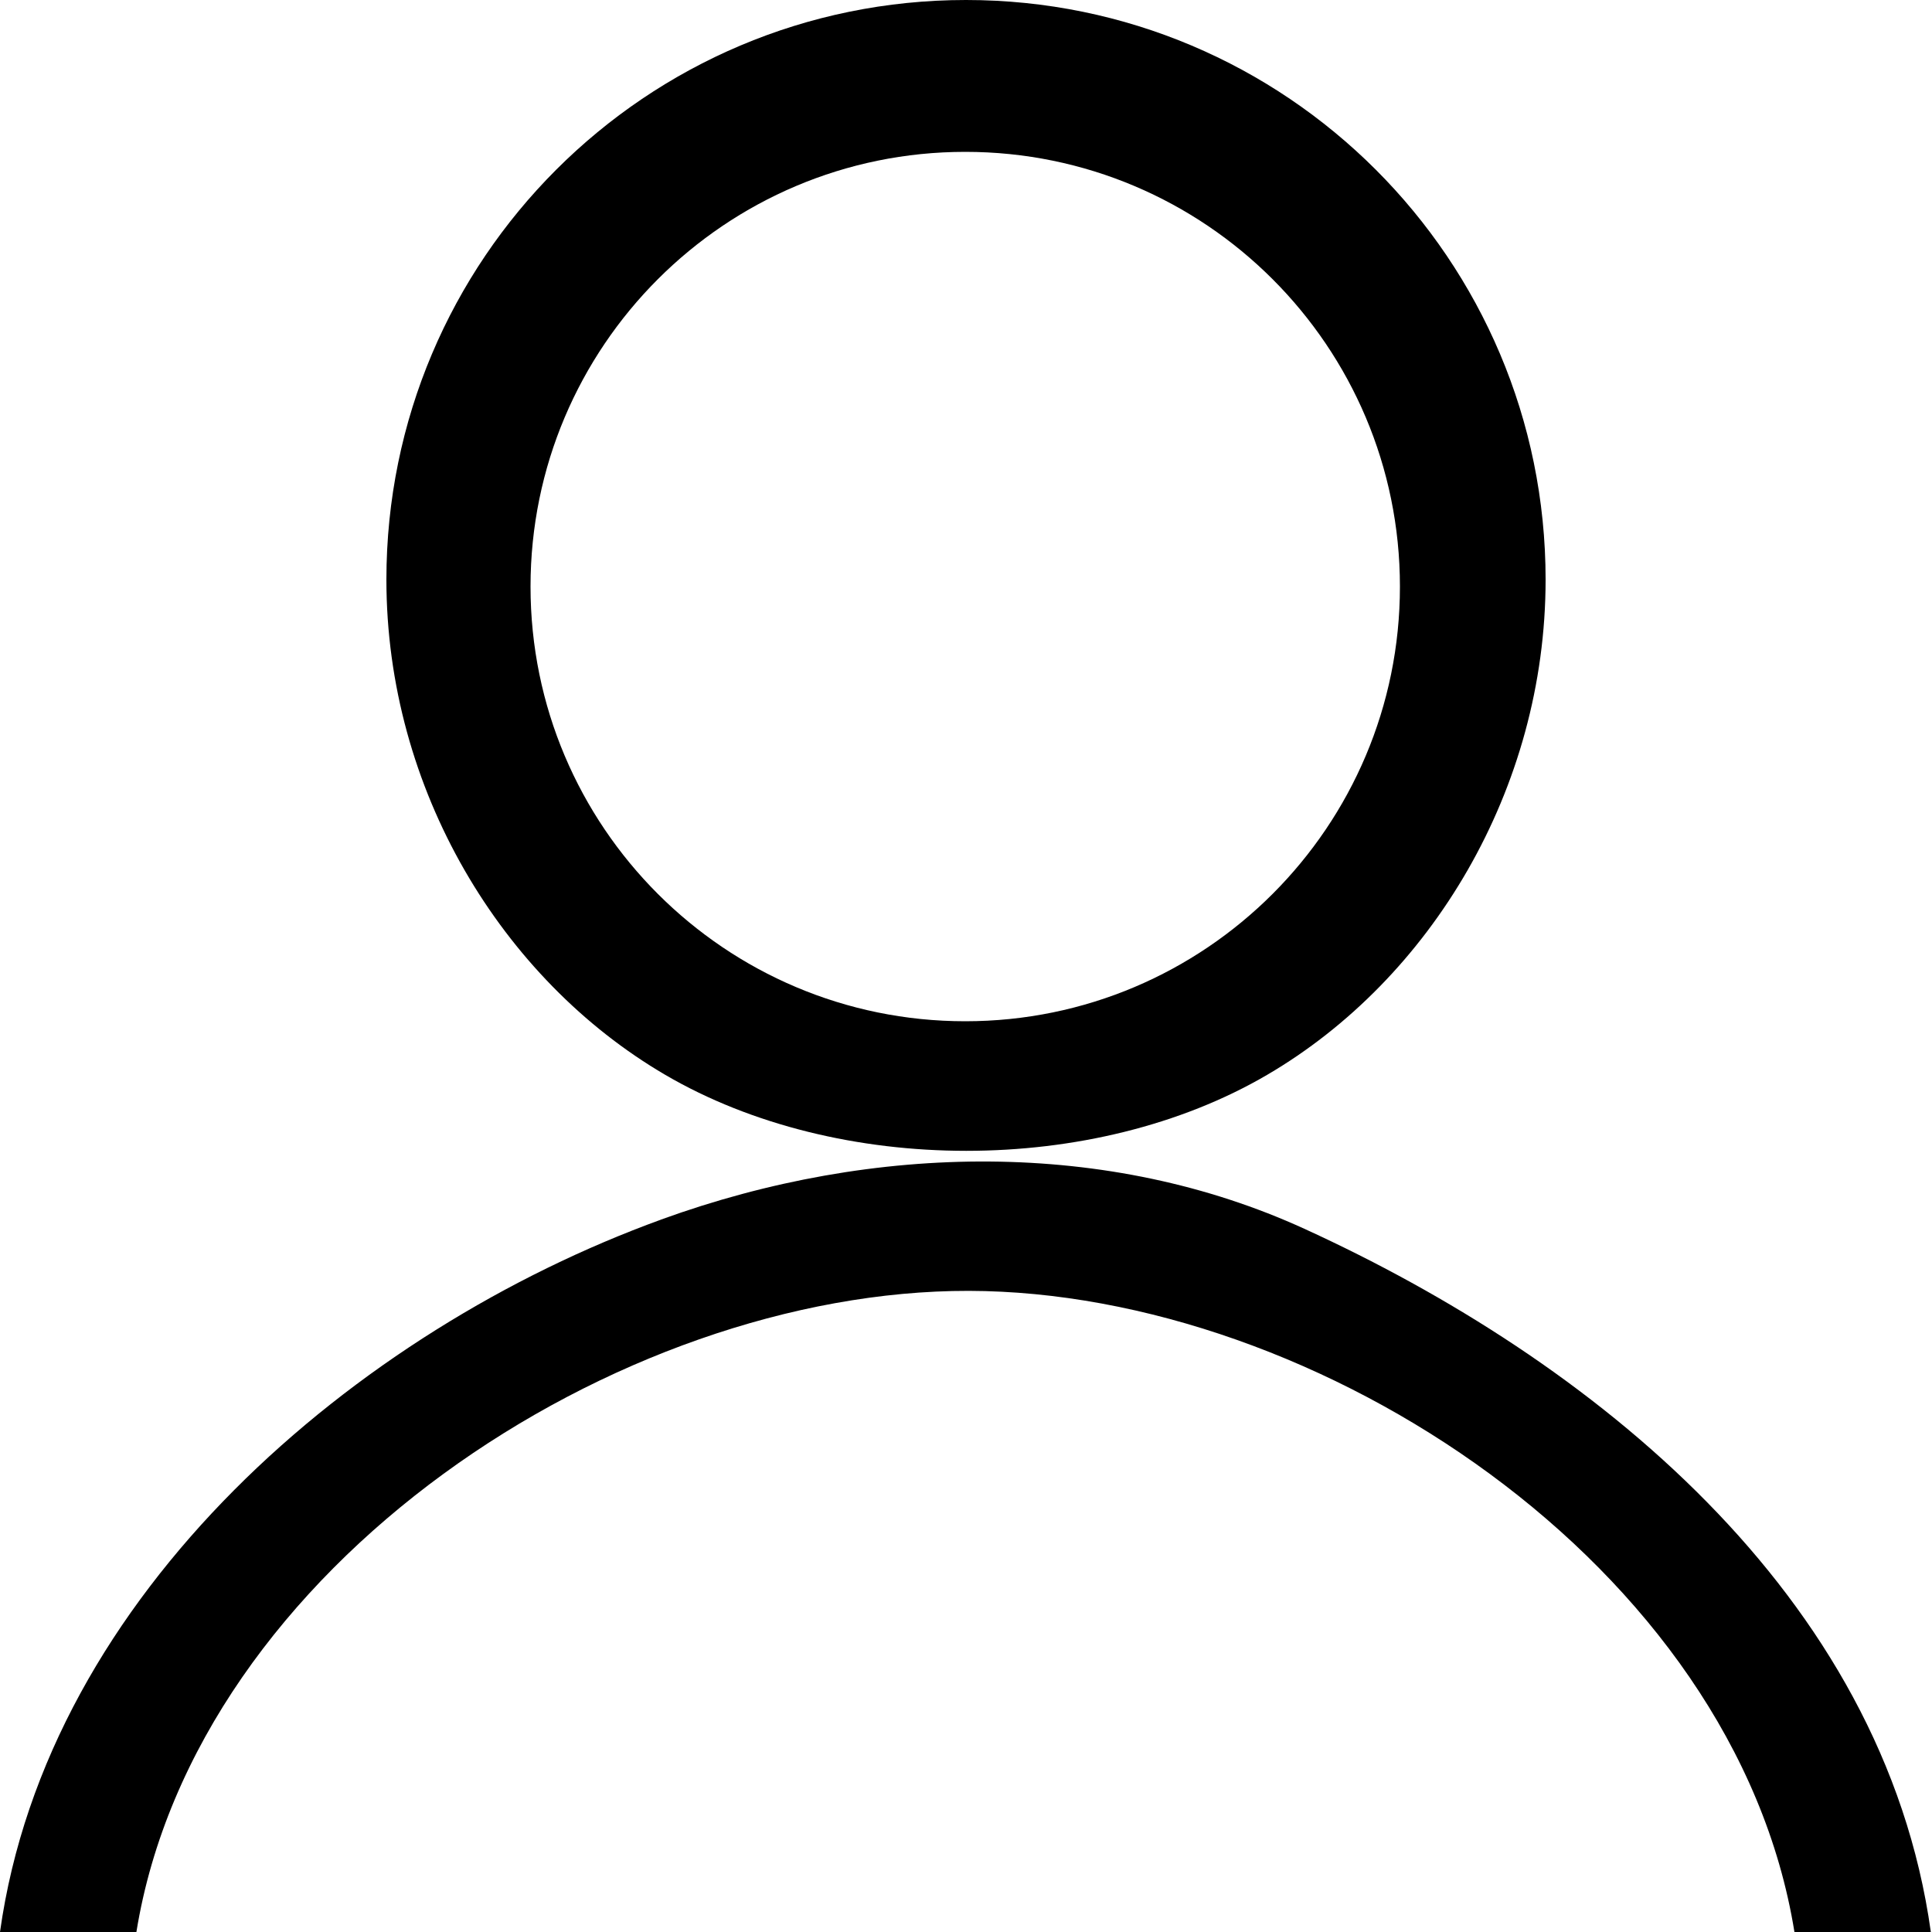
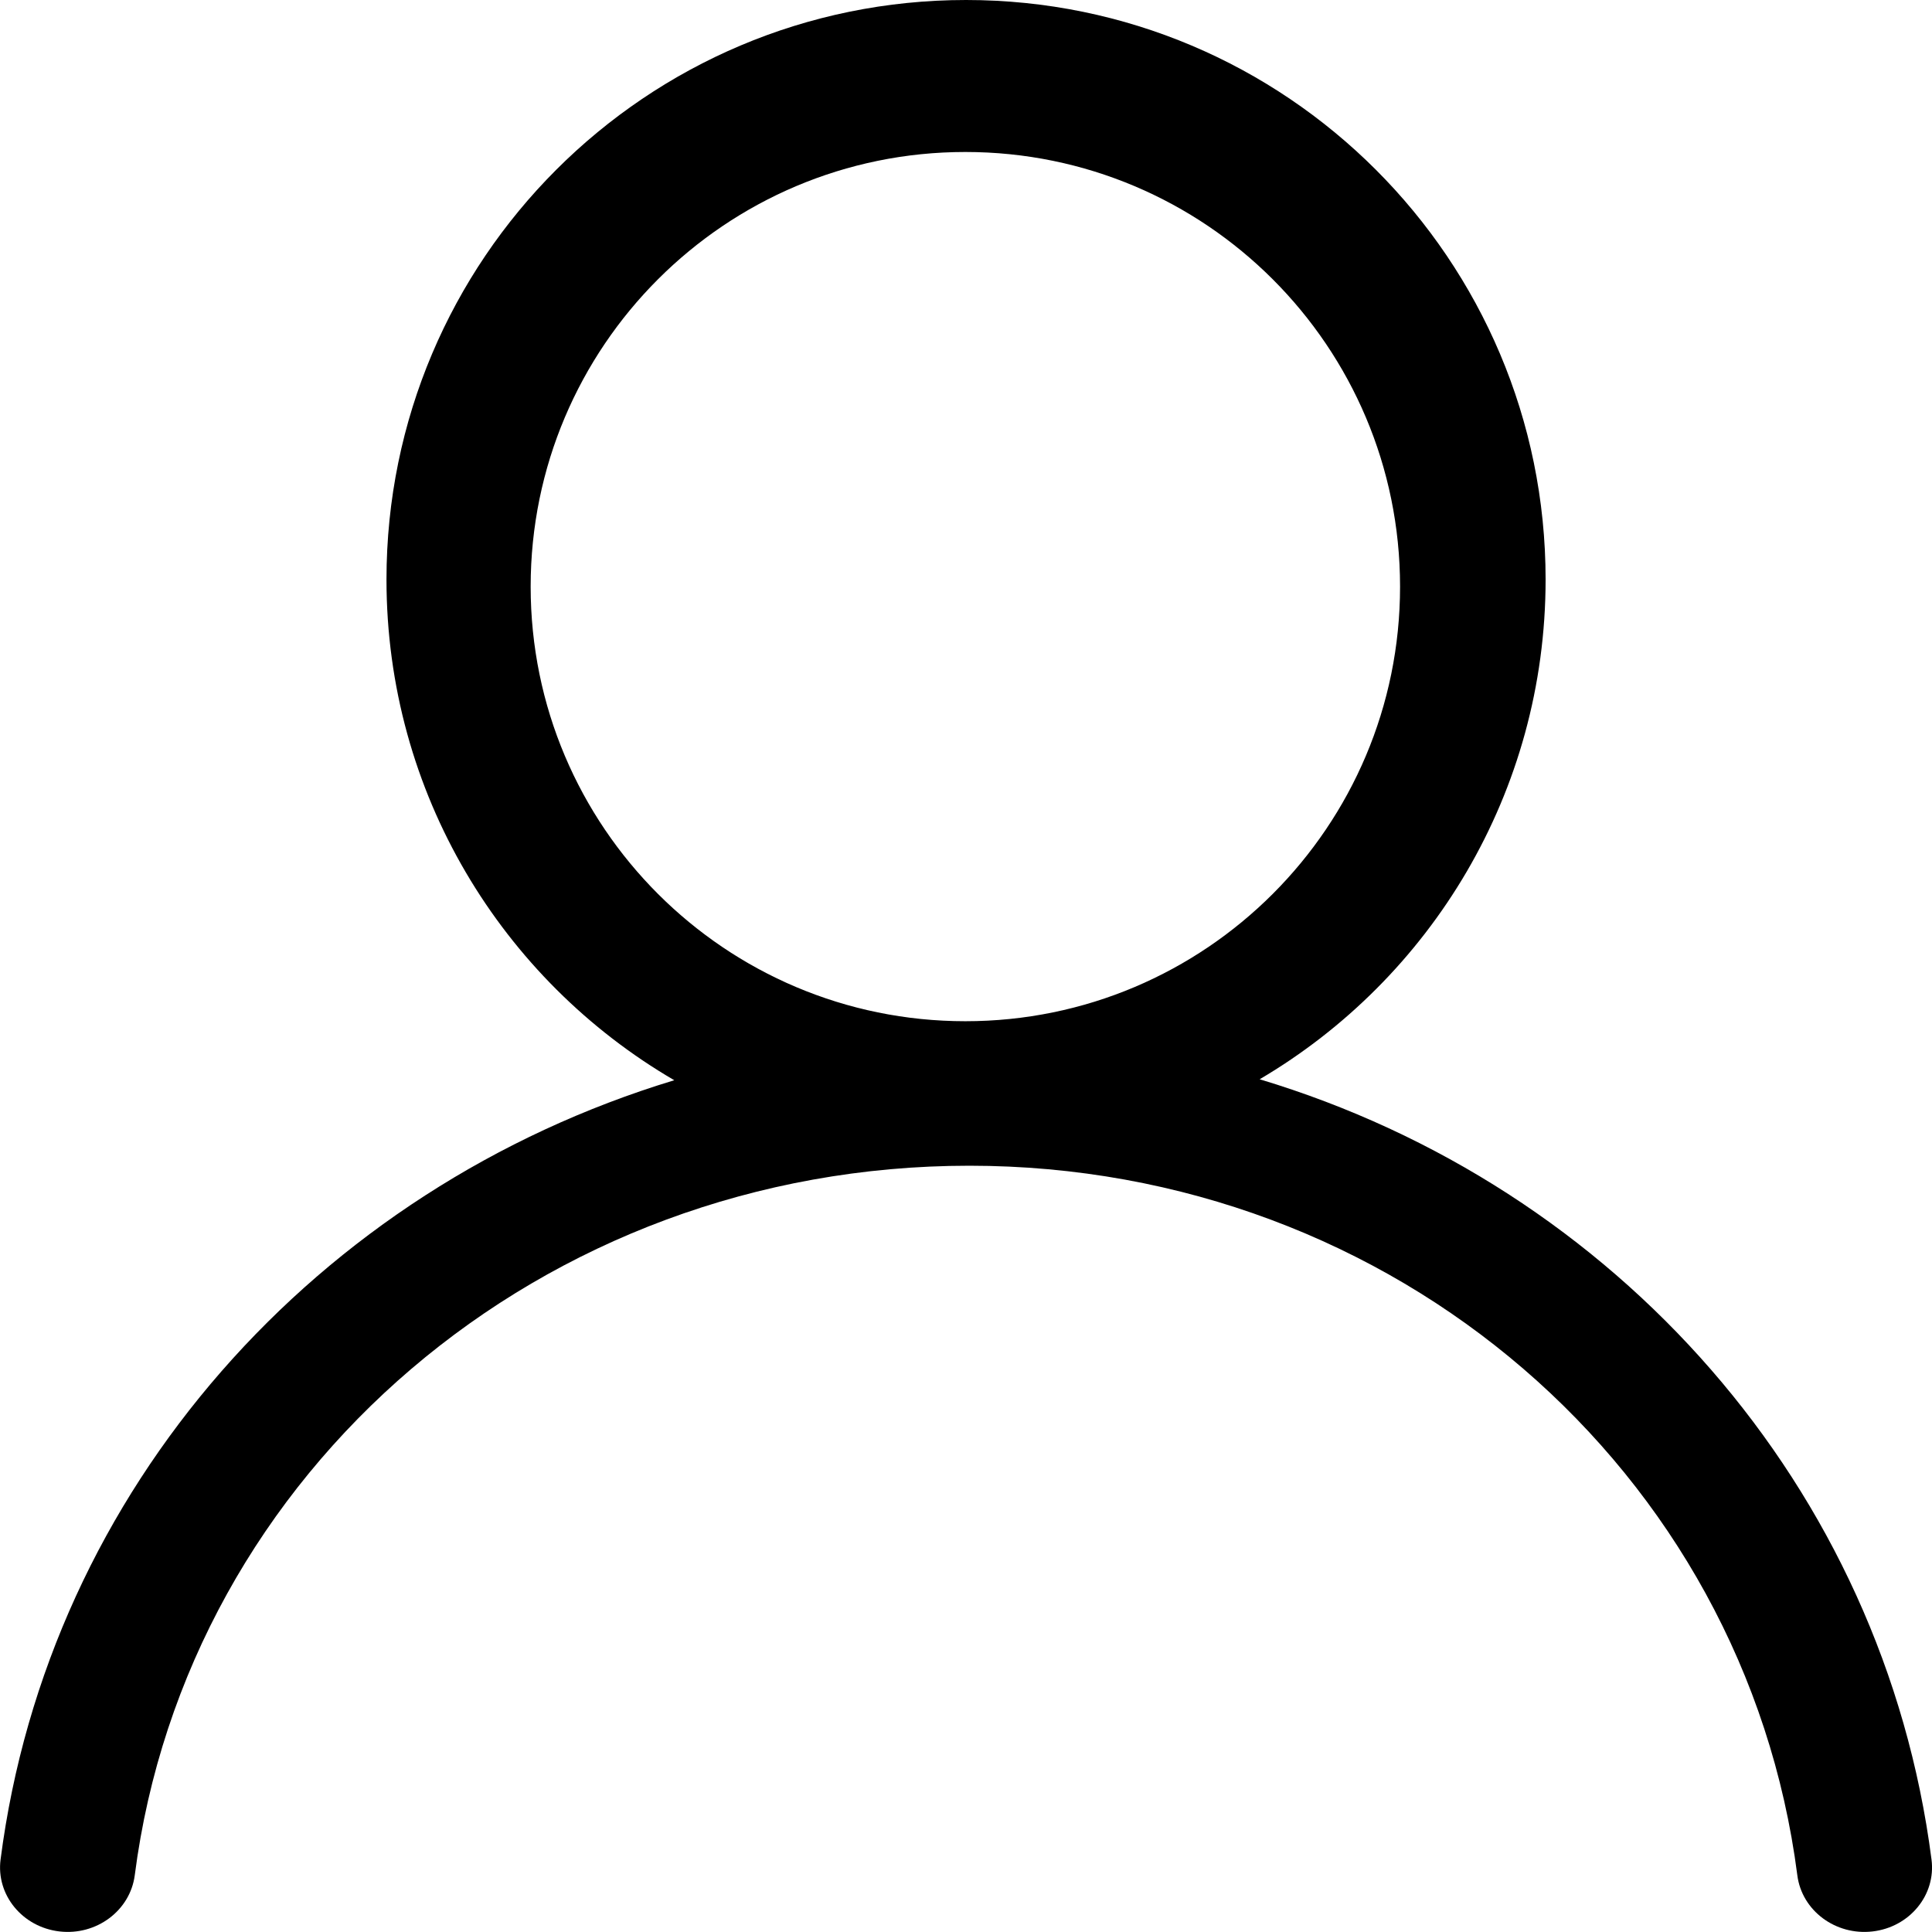
- <svg width="20" height="20" fill="currentColor" class="bi bi-user" viewBox="0 0 20 20" version="1.1">
-   <path d="M 10,0 C 6.686,0 4,2.686 4,6 c 0,2.173 1.194,4.137 2.887,5.127 1.793,1.048 4.438,1.049 6.23,0 C 14.81,10.137 16,8.172 16,6 16,2.686 13.314,0 10,0 Z m -0.008,1.572 c 2.485,0 4.5,2.015 4.5,4.5 -1e-6,2.485 -2.015,4.5 -4.5,4.5 -2.485,0 -4.5,-2.015 -4.5,-4.5 0,-2.485 2.015,-4.5 4.5,-4.5 z" />
-   <path d="M 6.844,12.625 C 3.692,13.77 0.491,16.488 0,20 h 1.412 c 0.614,-3.792 4.992,-6.644 8.617,-6.637 3.607,0.007 7.934,2.839 8.547,6.637 h 1.412 c -0.491,-3.515 -3.53,-5.929 -6.486,-7.28 -2.019,-0.923 -4.439,-0.901 -6.659,-0.095 z" />
+ <svg xmlns="http://www.w3.org/2000/svg" width="24" height="24" version="1.1" viewBox="0 0 24 24">
+   <path d="m11.992 12.686c2.982 0 5.4-2.417 5.4-5.399 0-2.982-2.418-5.399-5.4-5.399-2.982 0-5.4 2.417-5.4 5.399 0 2.982 2.418 5.399 5.4 5.399zm0.008-12.686c3.977 0 7.2 3.223 7.2 7.199 0 2.645-1.426 4.957-3.552 6.208 4.425 1.331 7.749 5.062 8.346 9.693 0.057 0.439-0.271 0.839-0.731 0.893-0.46 0.054-0.88-0.258-0.936-0.698-0.648-5.028-5.003-8.814-10.285-8.814-5.31 0-9.721 3.793-10.368 8.814-0.057 0.439-0.476 0.752-0.936 0.698-0.46-0.054-0.788-0.454-0.731-0.893 0.594-4.613 3.937-8.337 8.369-9.681-2.139-1.247-3.575-3.566-3.575-6.22 0-3.976 3.224-7.199 7.2-7.199z" stroke-width="1.2" />
</svg>
